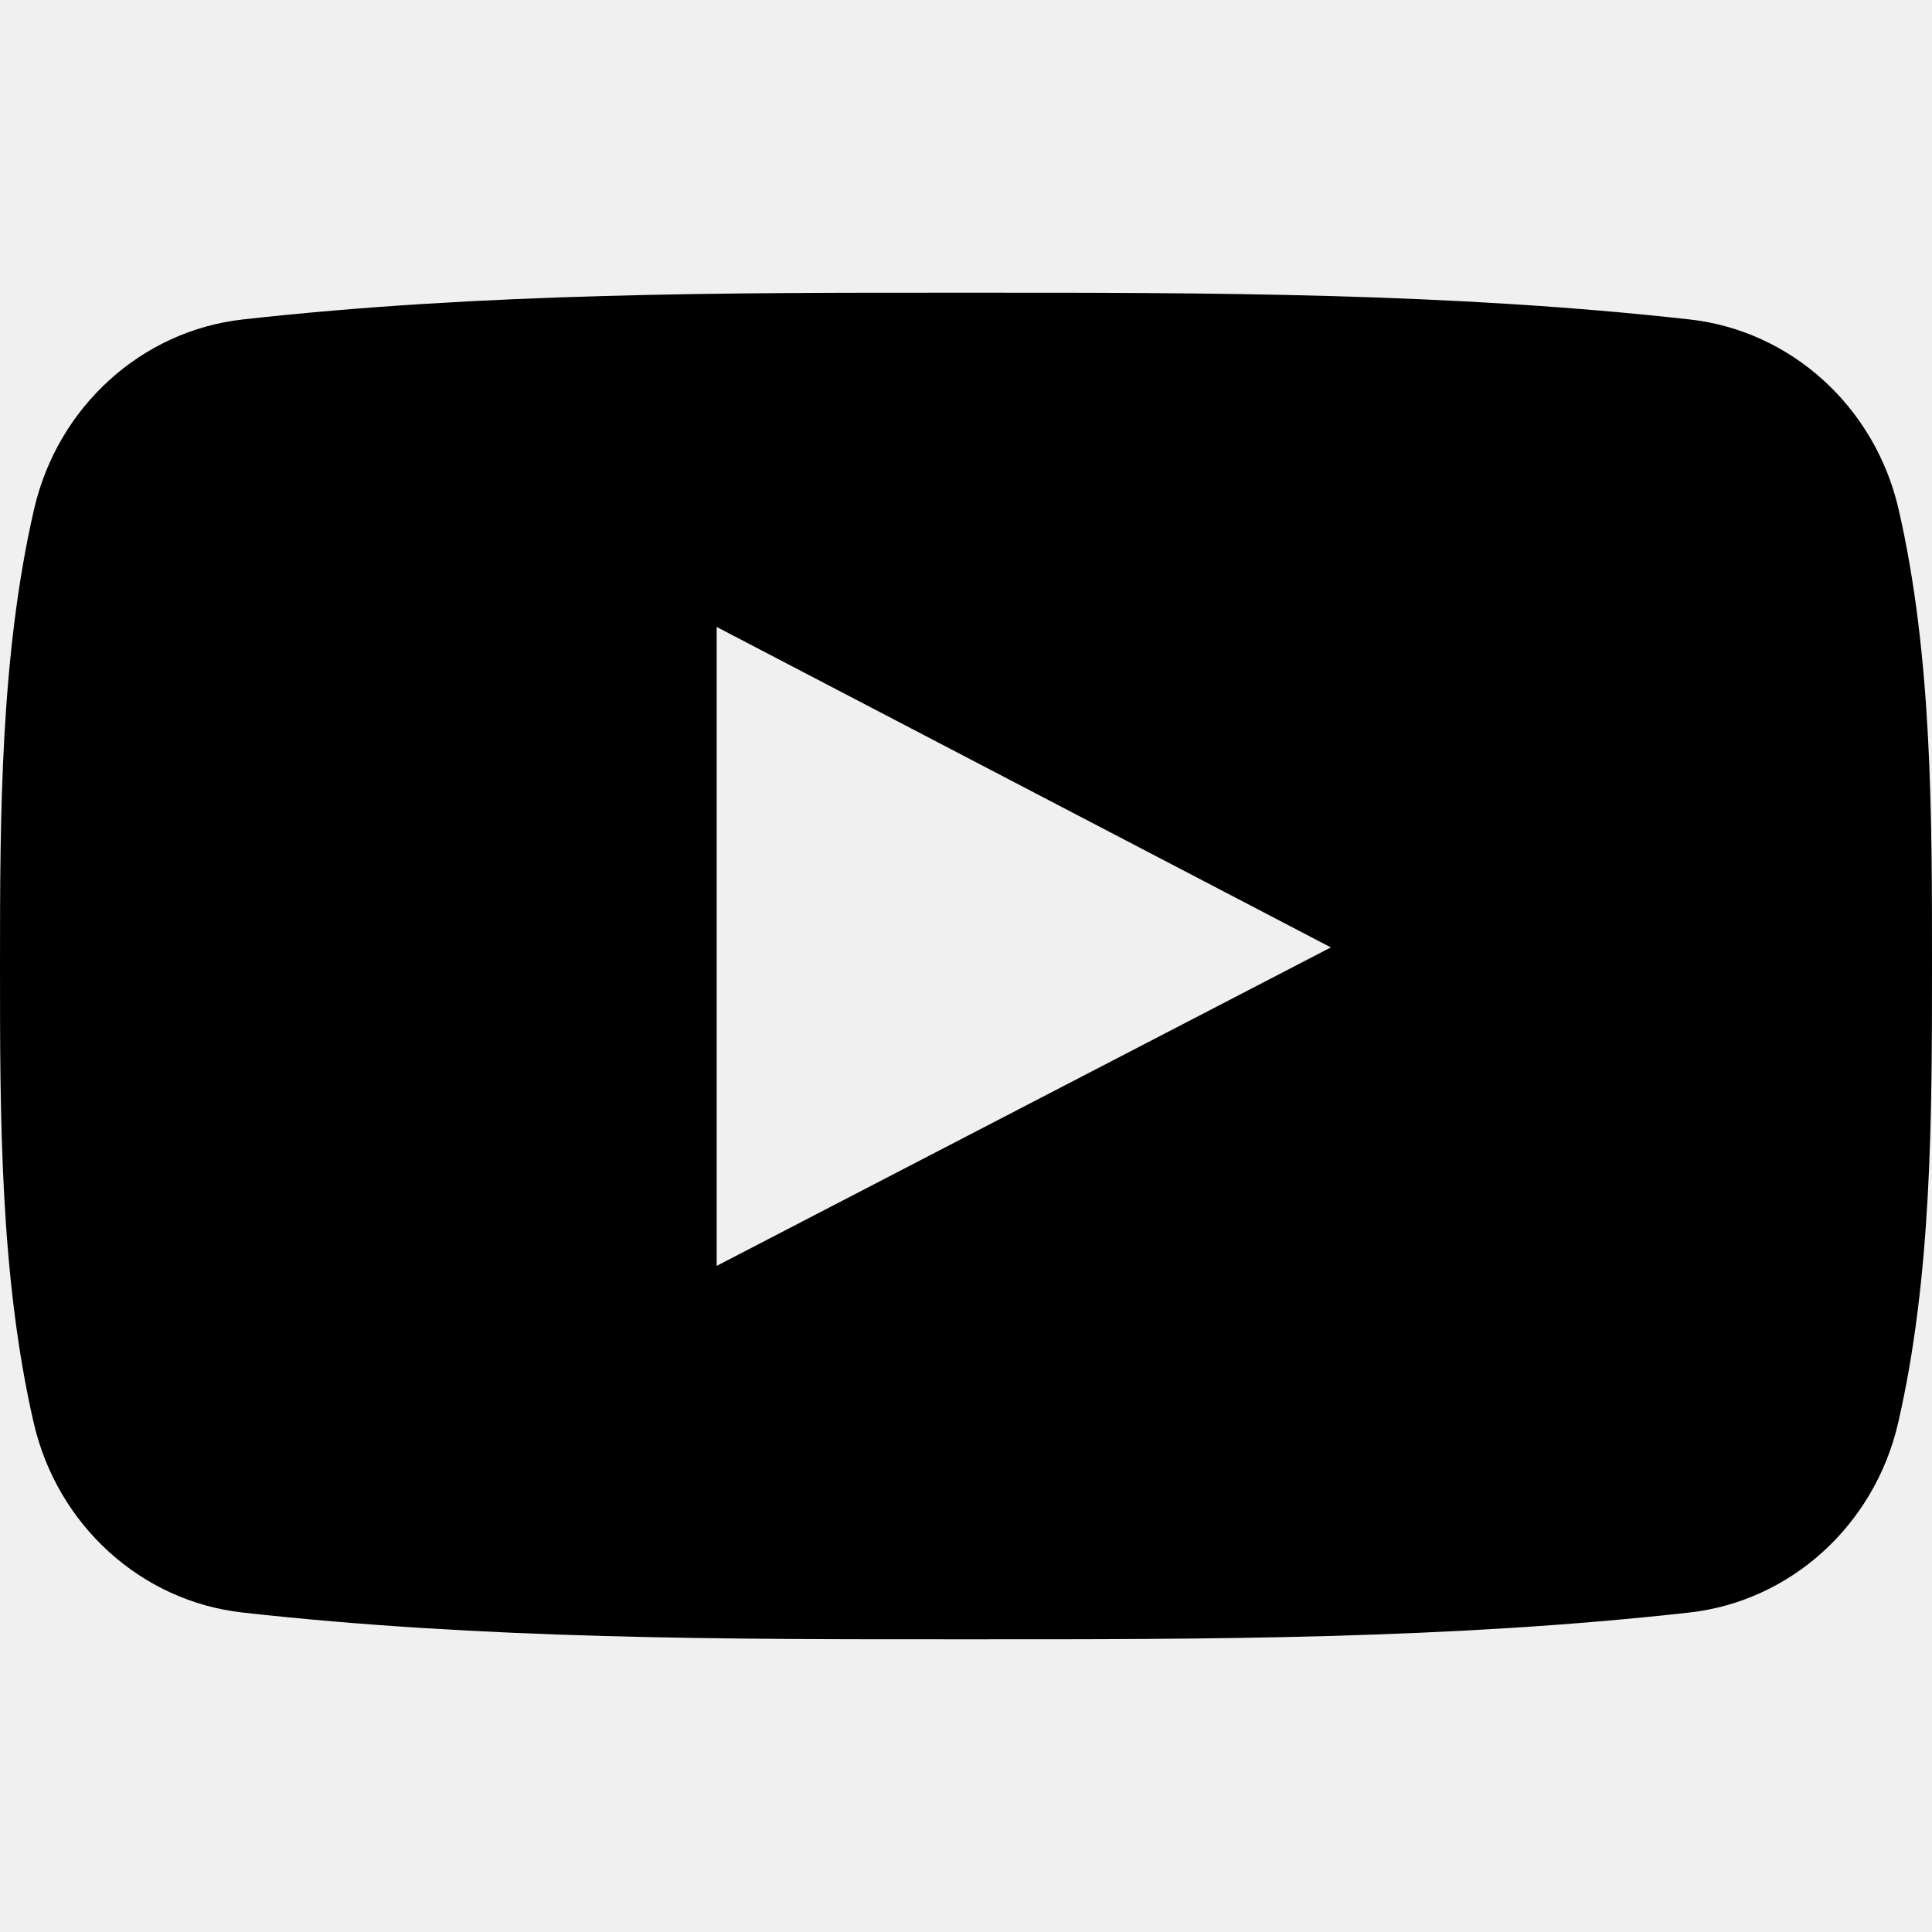
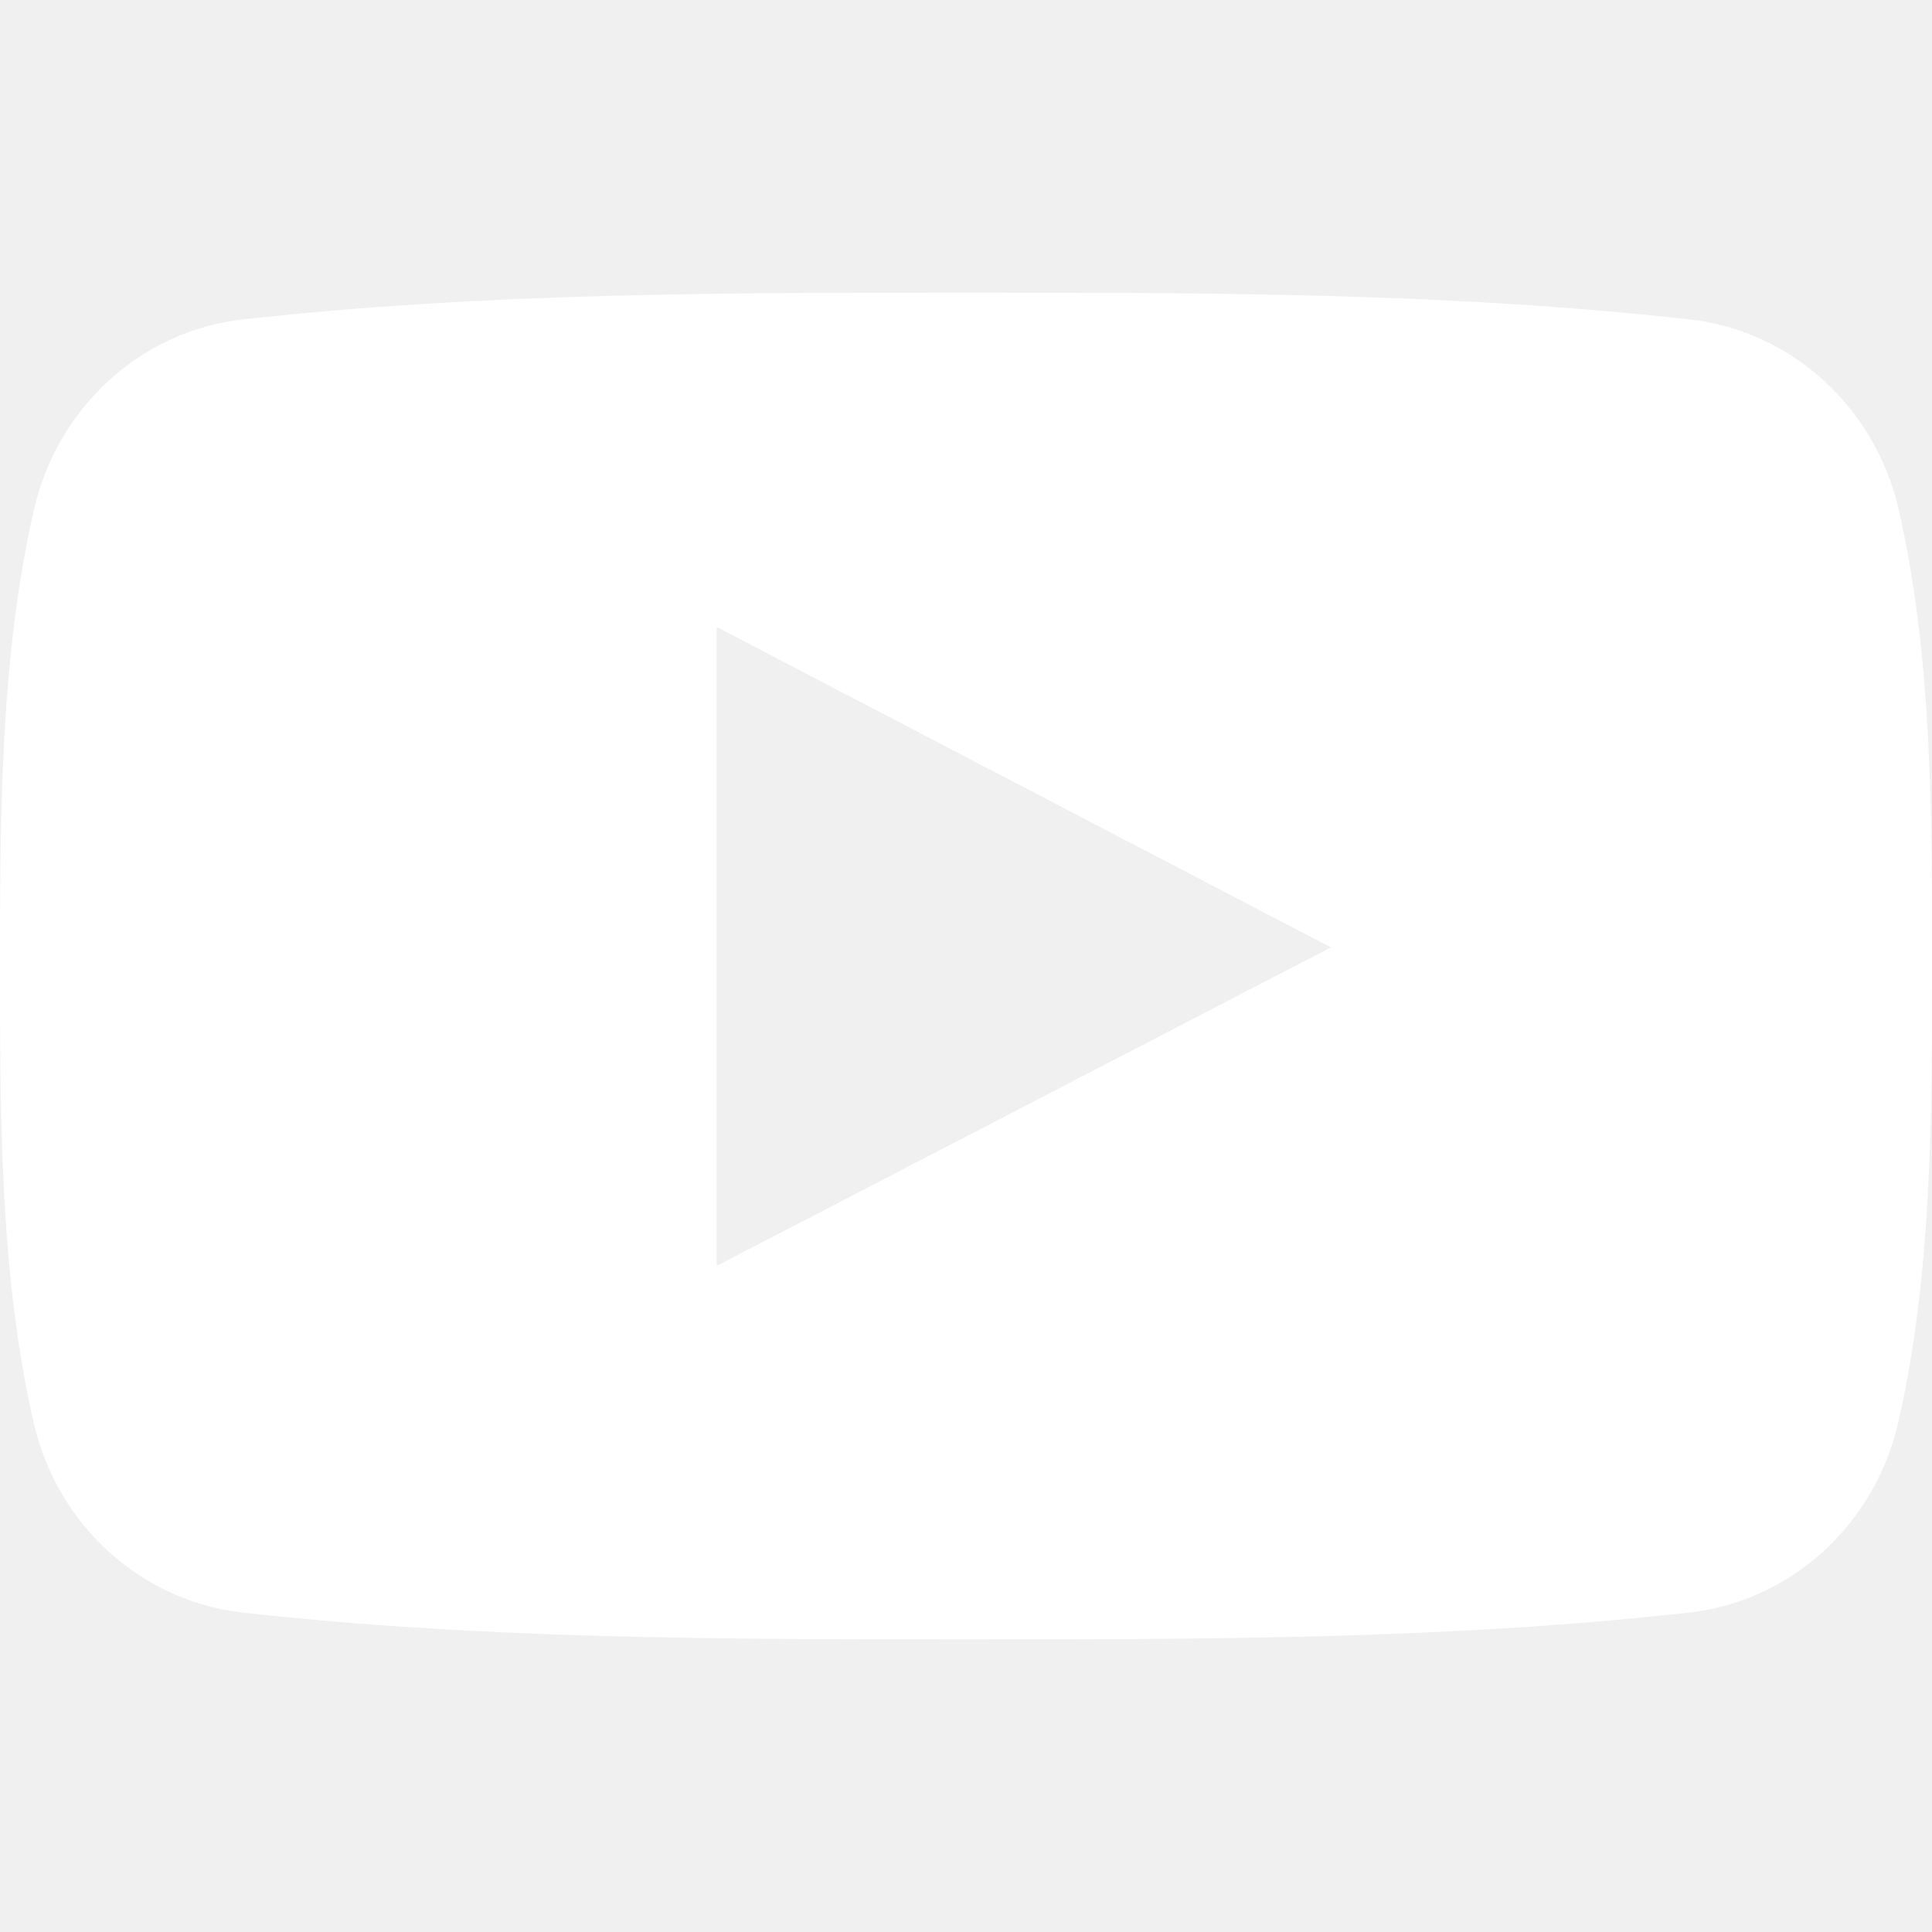
<svg xmlns="http://www.w3.org/2000/svg" fill="#000000" version="1.1" id="Capa_1" width="800px" height="800px" viewBox="0 0 96.875 96.875" xml:space="preserve">
-   <g>
-     <path d="M95.201,25.538c-1.186-5.152-5.4-8.953-10.473-9.52c-12.013-1.341-24.172-1.348-36.275-1.341   c-12.105-0.007-24.266,0-36.279,1.341c-5.07,0.567-9.281,4.368-10.467,9.52C0.019,32.875,0,40.884,0,48.438   C0,55.992,0,64,1.688,71.336c1.184,5.151,5.396,8.952,10.469,9.52c12.012,1.342,24.172,1.349,36.277,1.342   c12.107,0.007,24.264,0,36.275-1.342c5.07-0.567,9.285-4.368,10.471-9.52c1.689-7.337,1.695-15.345,1.695-22.898   C96.875,40.884,96.889,32.875,95.201,25.538z M35.936,63.474c0-10.716,0-21.32,0-32.037c10.267,5.357,20.466,10.678,30.798,16.068   C56.434,52.847,46.23,58.136,35.936,63.474z" />
+   <defs id="defs1" />
+   <g id="g1" style="fill:#ffffff">
+     <path d="M95.201,25.538c-1.186-5.152-5.4-8.953-10.473-9.52c-12.013-1.341-24.172-1.348-36.275-1.341   c-12.105-0.007-24.266,0-36.279,1.341c-5.07,0.567-9.281,4.368-10.467,9.52C0.019,32.875,0,40.884,0,48.438   C0,55.992,0,64,1.688,71.336c1.184,5.151,5.396,8.952,10.469,9.52c12.012,1.342,24.172,1.349,36.277,1.342   c12.107,0.007,24.264,0,36.275-1.342c5.07-0.567,9.285-4.368,10.471-9.52c1.689-7.337,1.695-15.345,1.695-22.898   C96.875,40.884,96.889,32.875,95.201,25.538z M35.936,63.474c0-10.716,0-21.32,0-32.037c10.267,5.357,20.466,10.678,30.798,16.068   C56.434,52.847,46.23,58.136,35.936,63.474z" id="path1" style="fill:#ffffff" />
  </g>
</svg>
